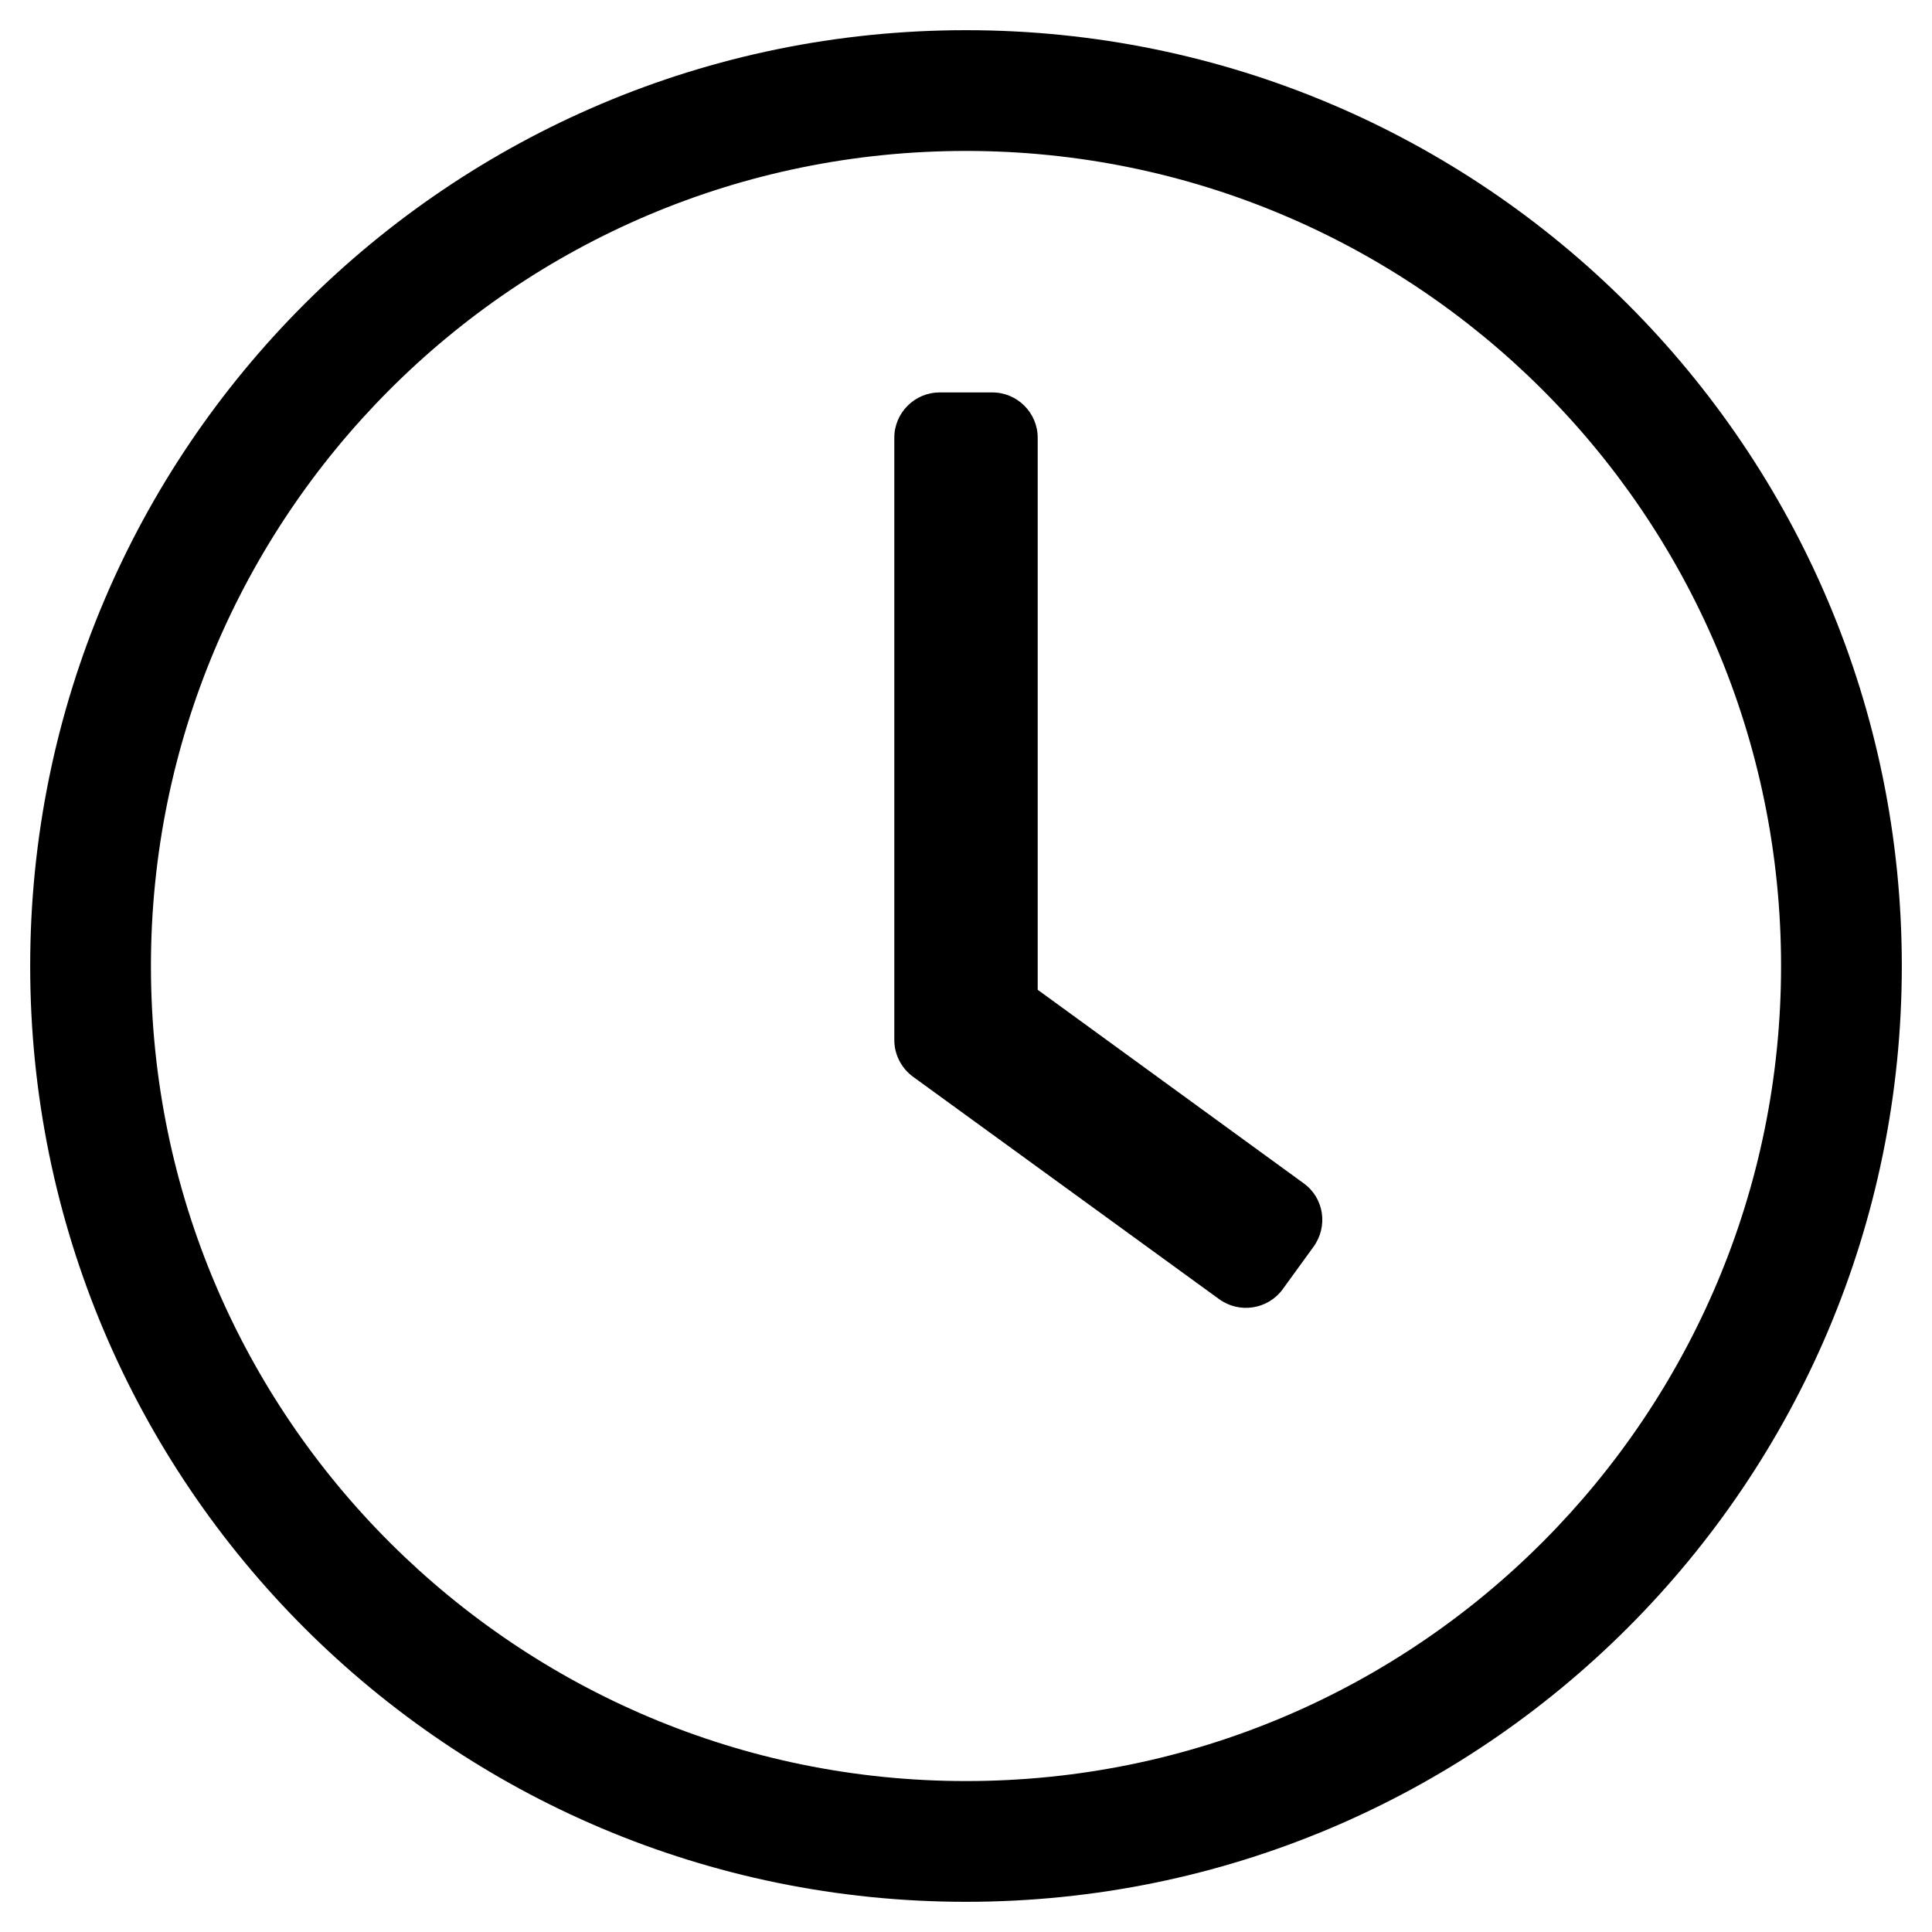
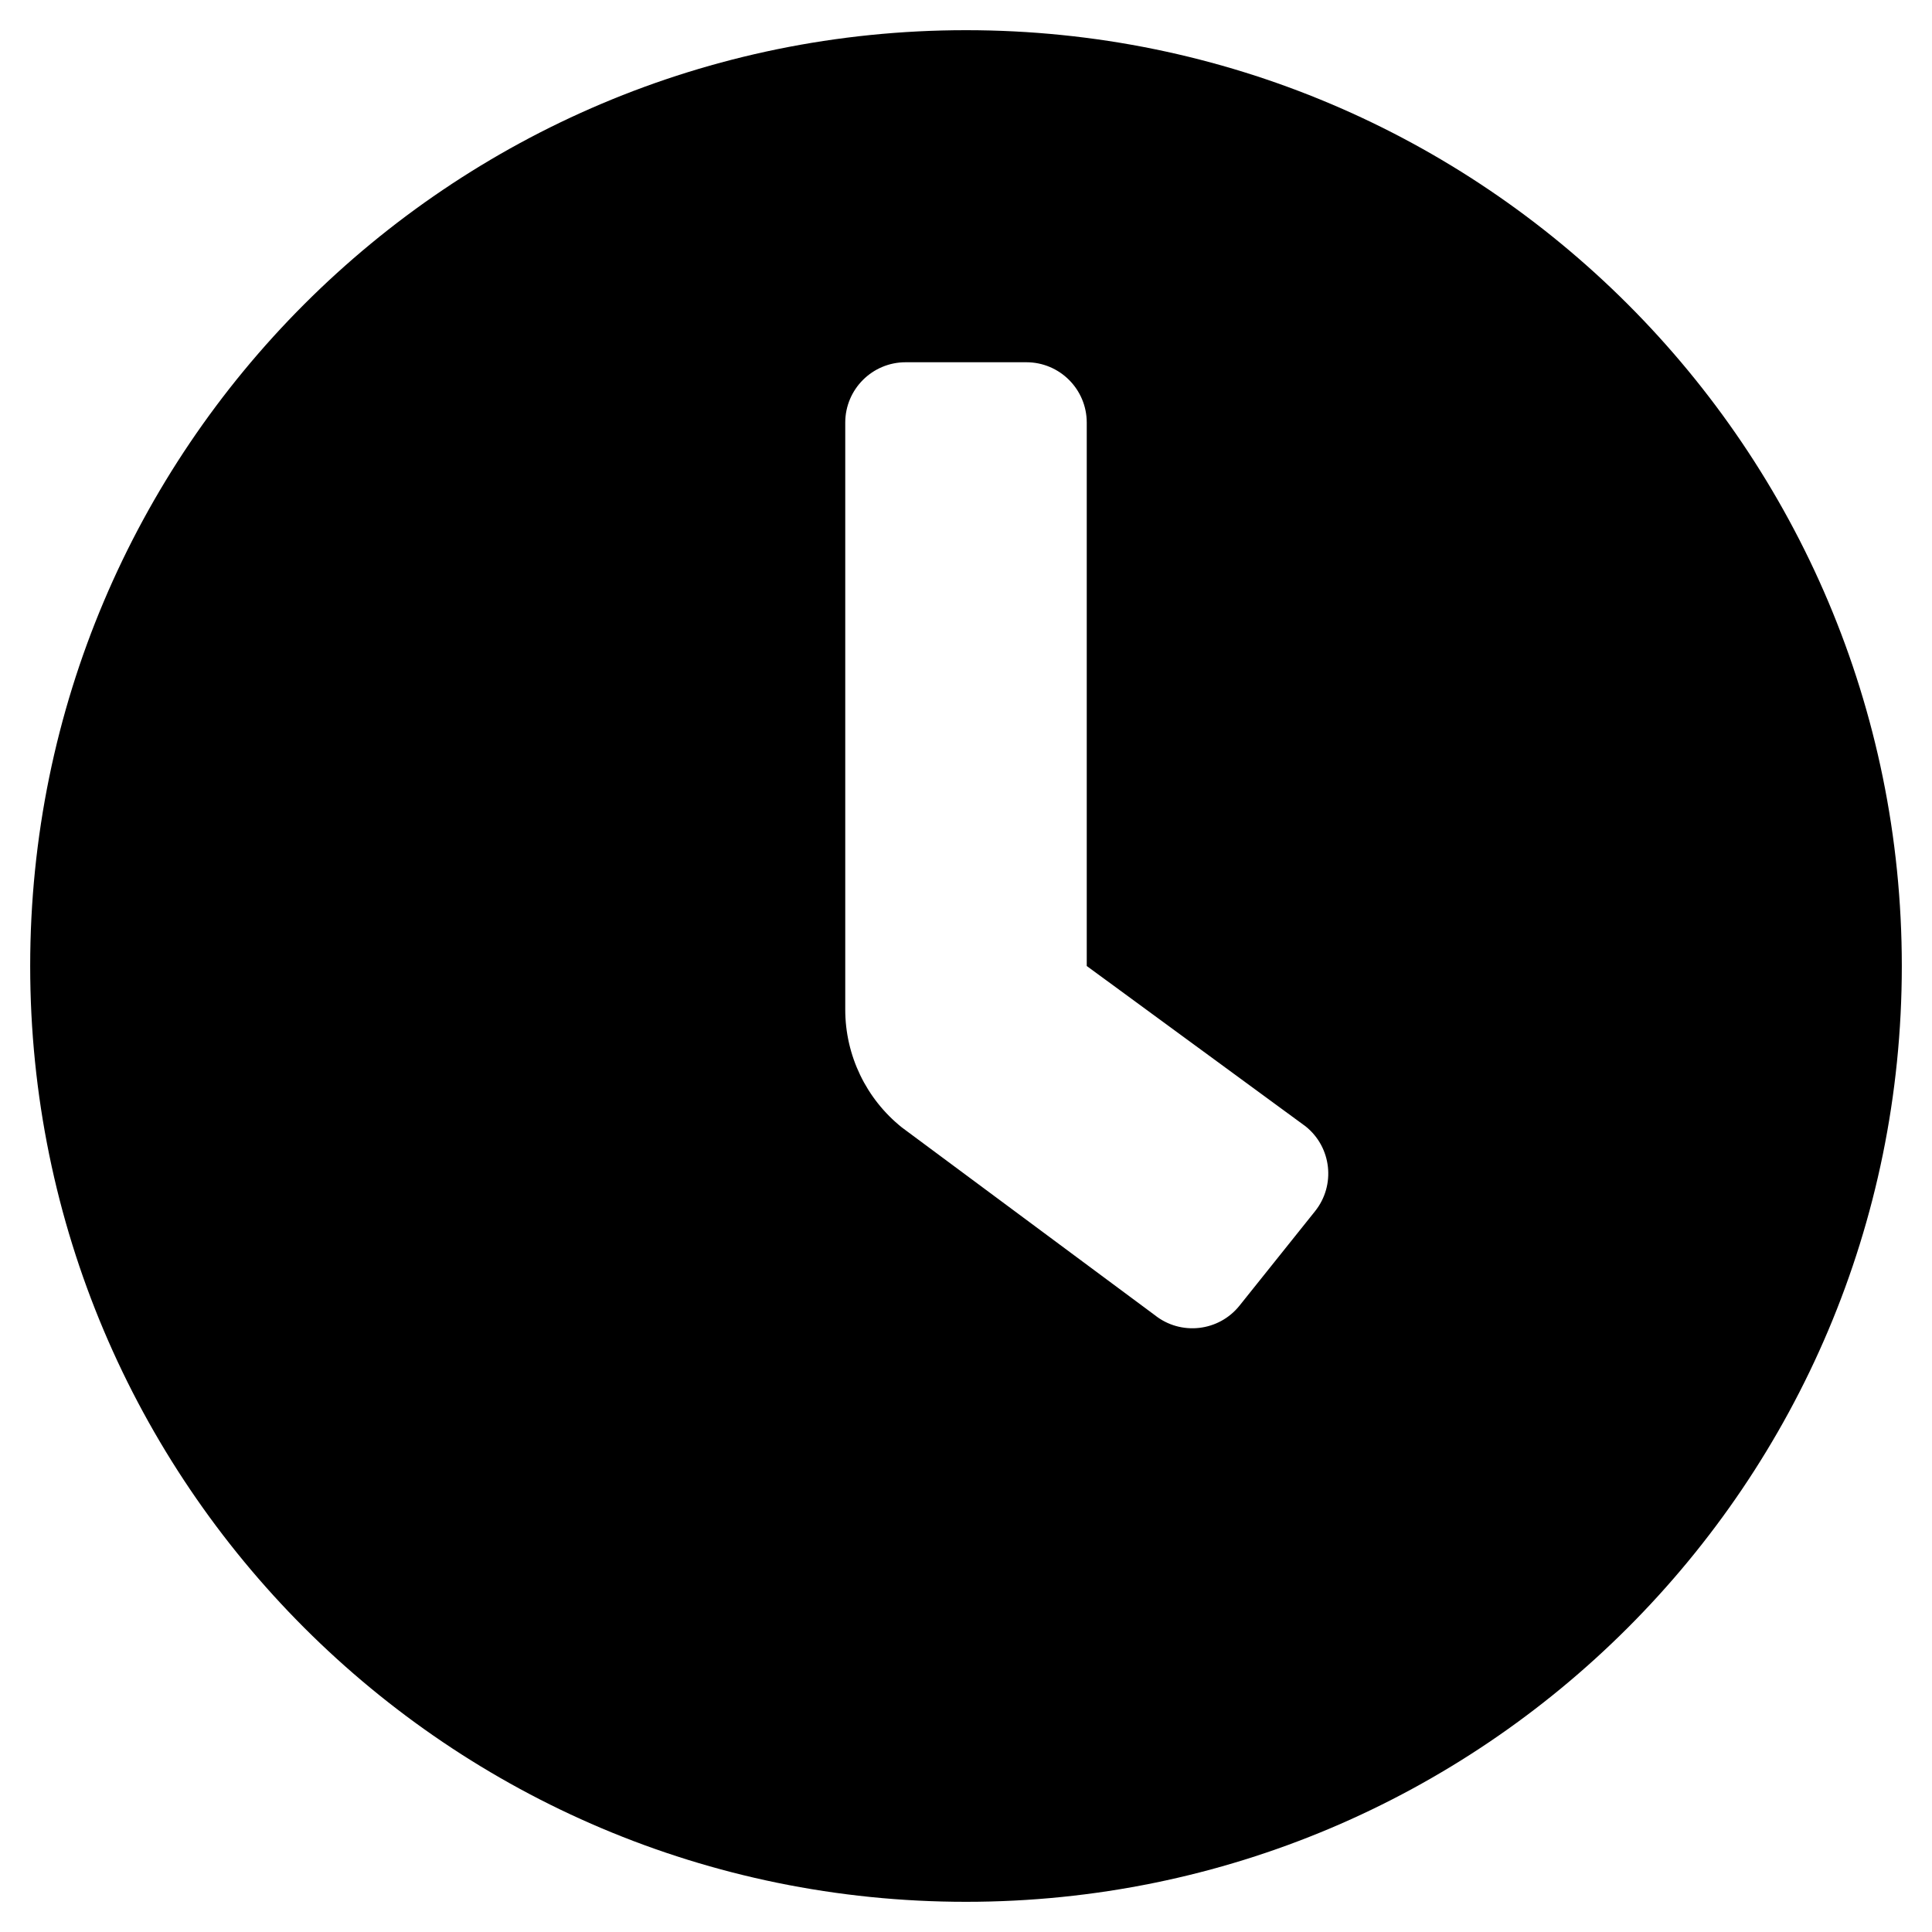
<svg xmlns="http://www.w3.org/2000/svg" viewBox="0 0 512 512">
-   <path d="M256 8C119 8 8 119 8 256s111 248 248 248 248-111 248-248S393 8 256 8zm216 248c0 118.7-96.1 216-216 216-118.7 0-216-96.1-216-216 0-118.7 96.1-216 216-216 118.7 0 216 96.1 216 216zm-148.9 88.3l-81.2-59c-3.1-2.3-4.9-5.9-4.9-9.7V116c0-6.6 5.4-12 12-12h14c6.6 0 12 5.4 12 12v146.3l70.5 51.3c5.4 3.9 6.5 11.4 2.6 16.8l-8.2 11.3c-3.9 5.3-11.4 6.5-16.8 2.6z" />
+   <path d="M256,8C119,8,8,119,8,256S119,504,256,504,504,393,504,256,393,8,256,8Zm92.49,313h0l-20,25a16,16,0,0,1-22.49,2.5h0l-67-49.72a40,40,0,0,1-15-31.23V112a16,16,0,0,1,16-16h32a16,16,0,0,1,16,16V256l58,42.5A16,16,0,0,1,348.49,321Z" />
</svg>
